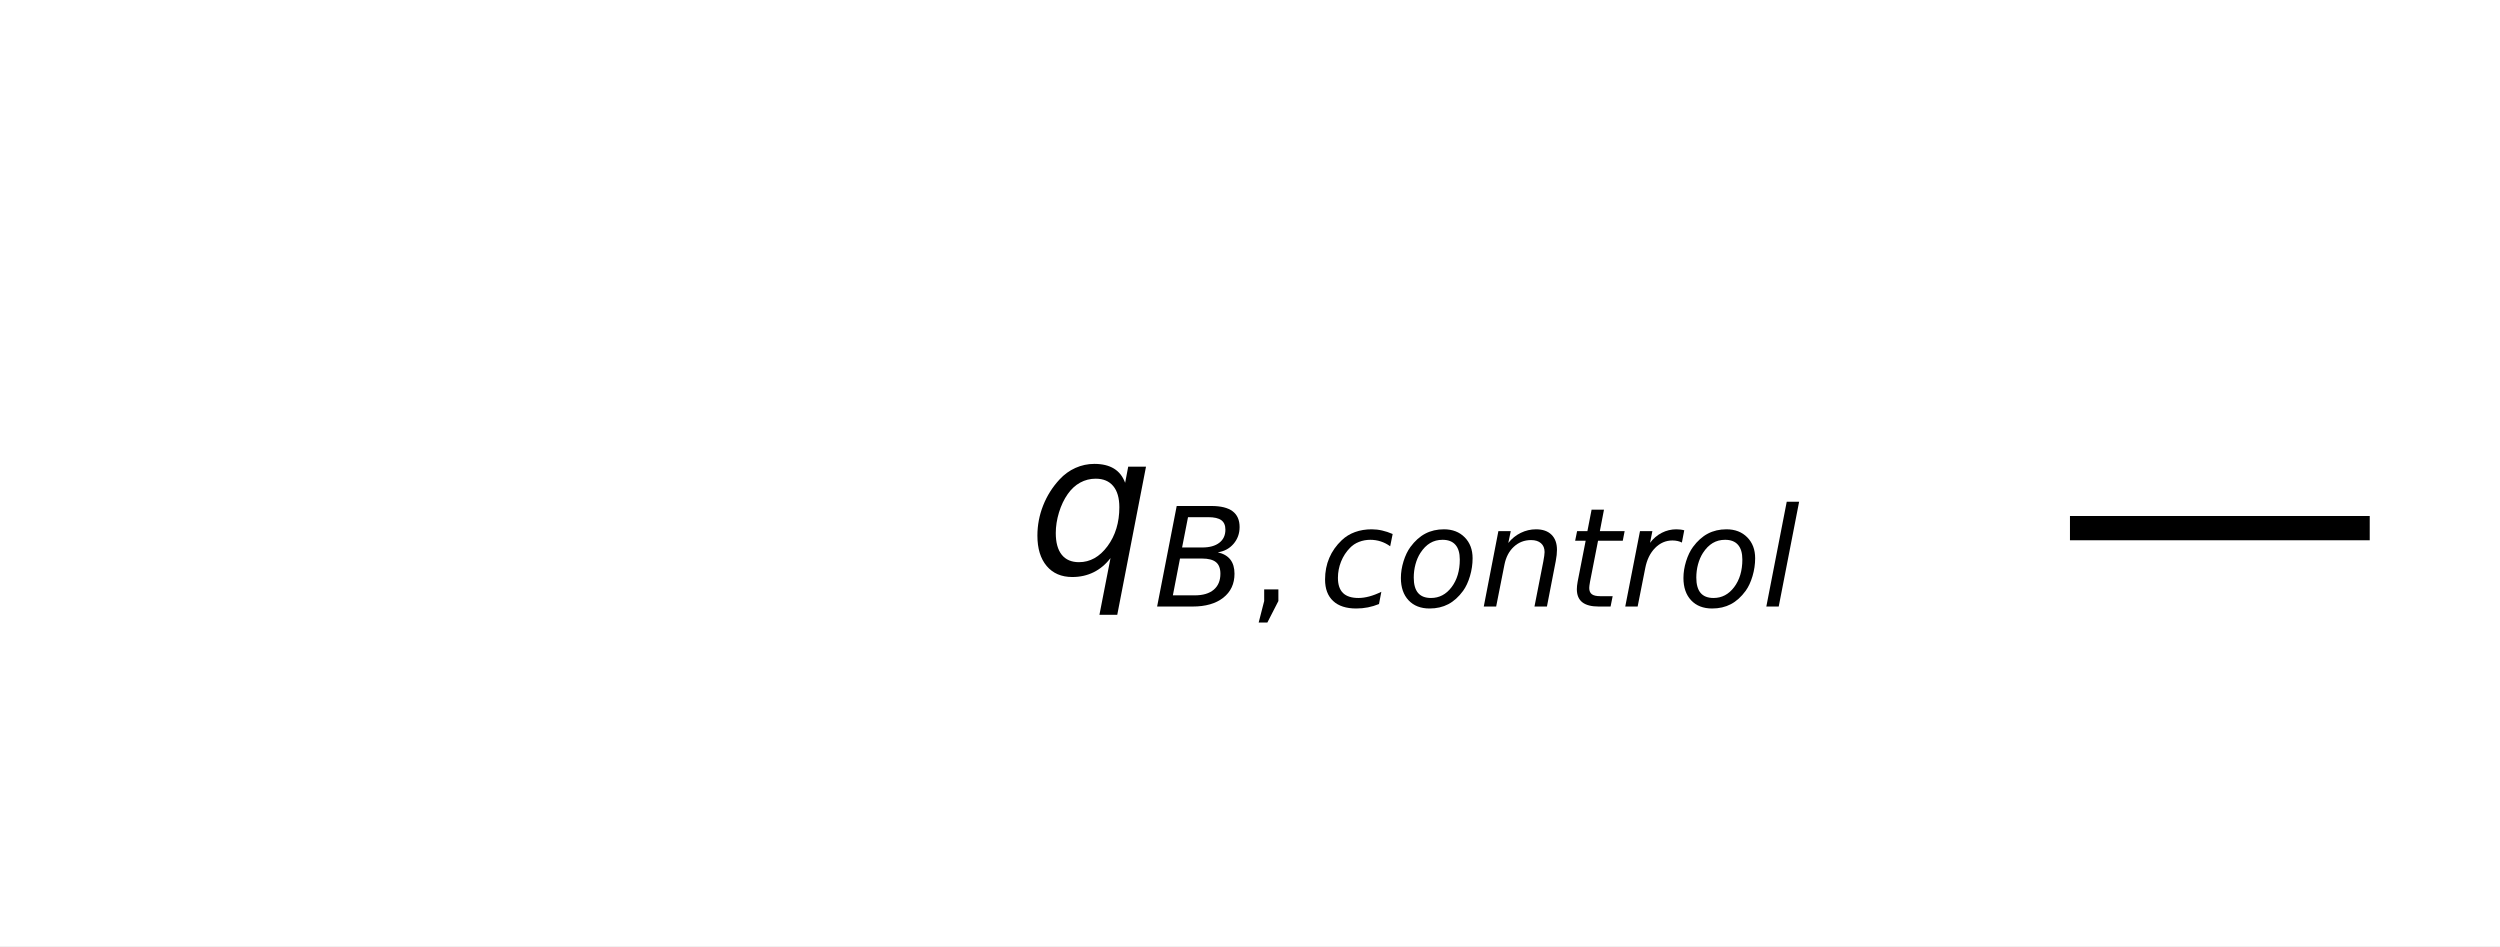
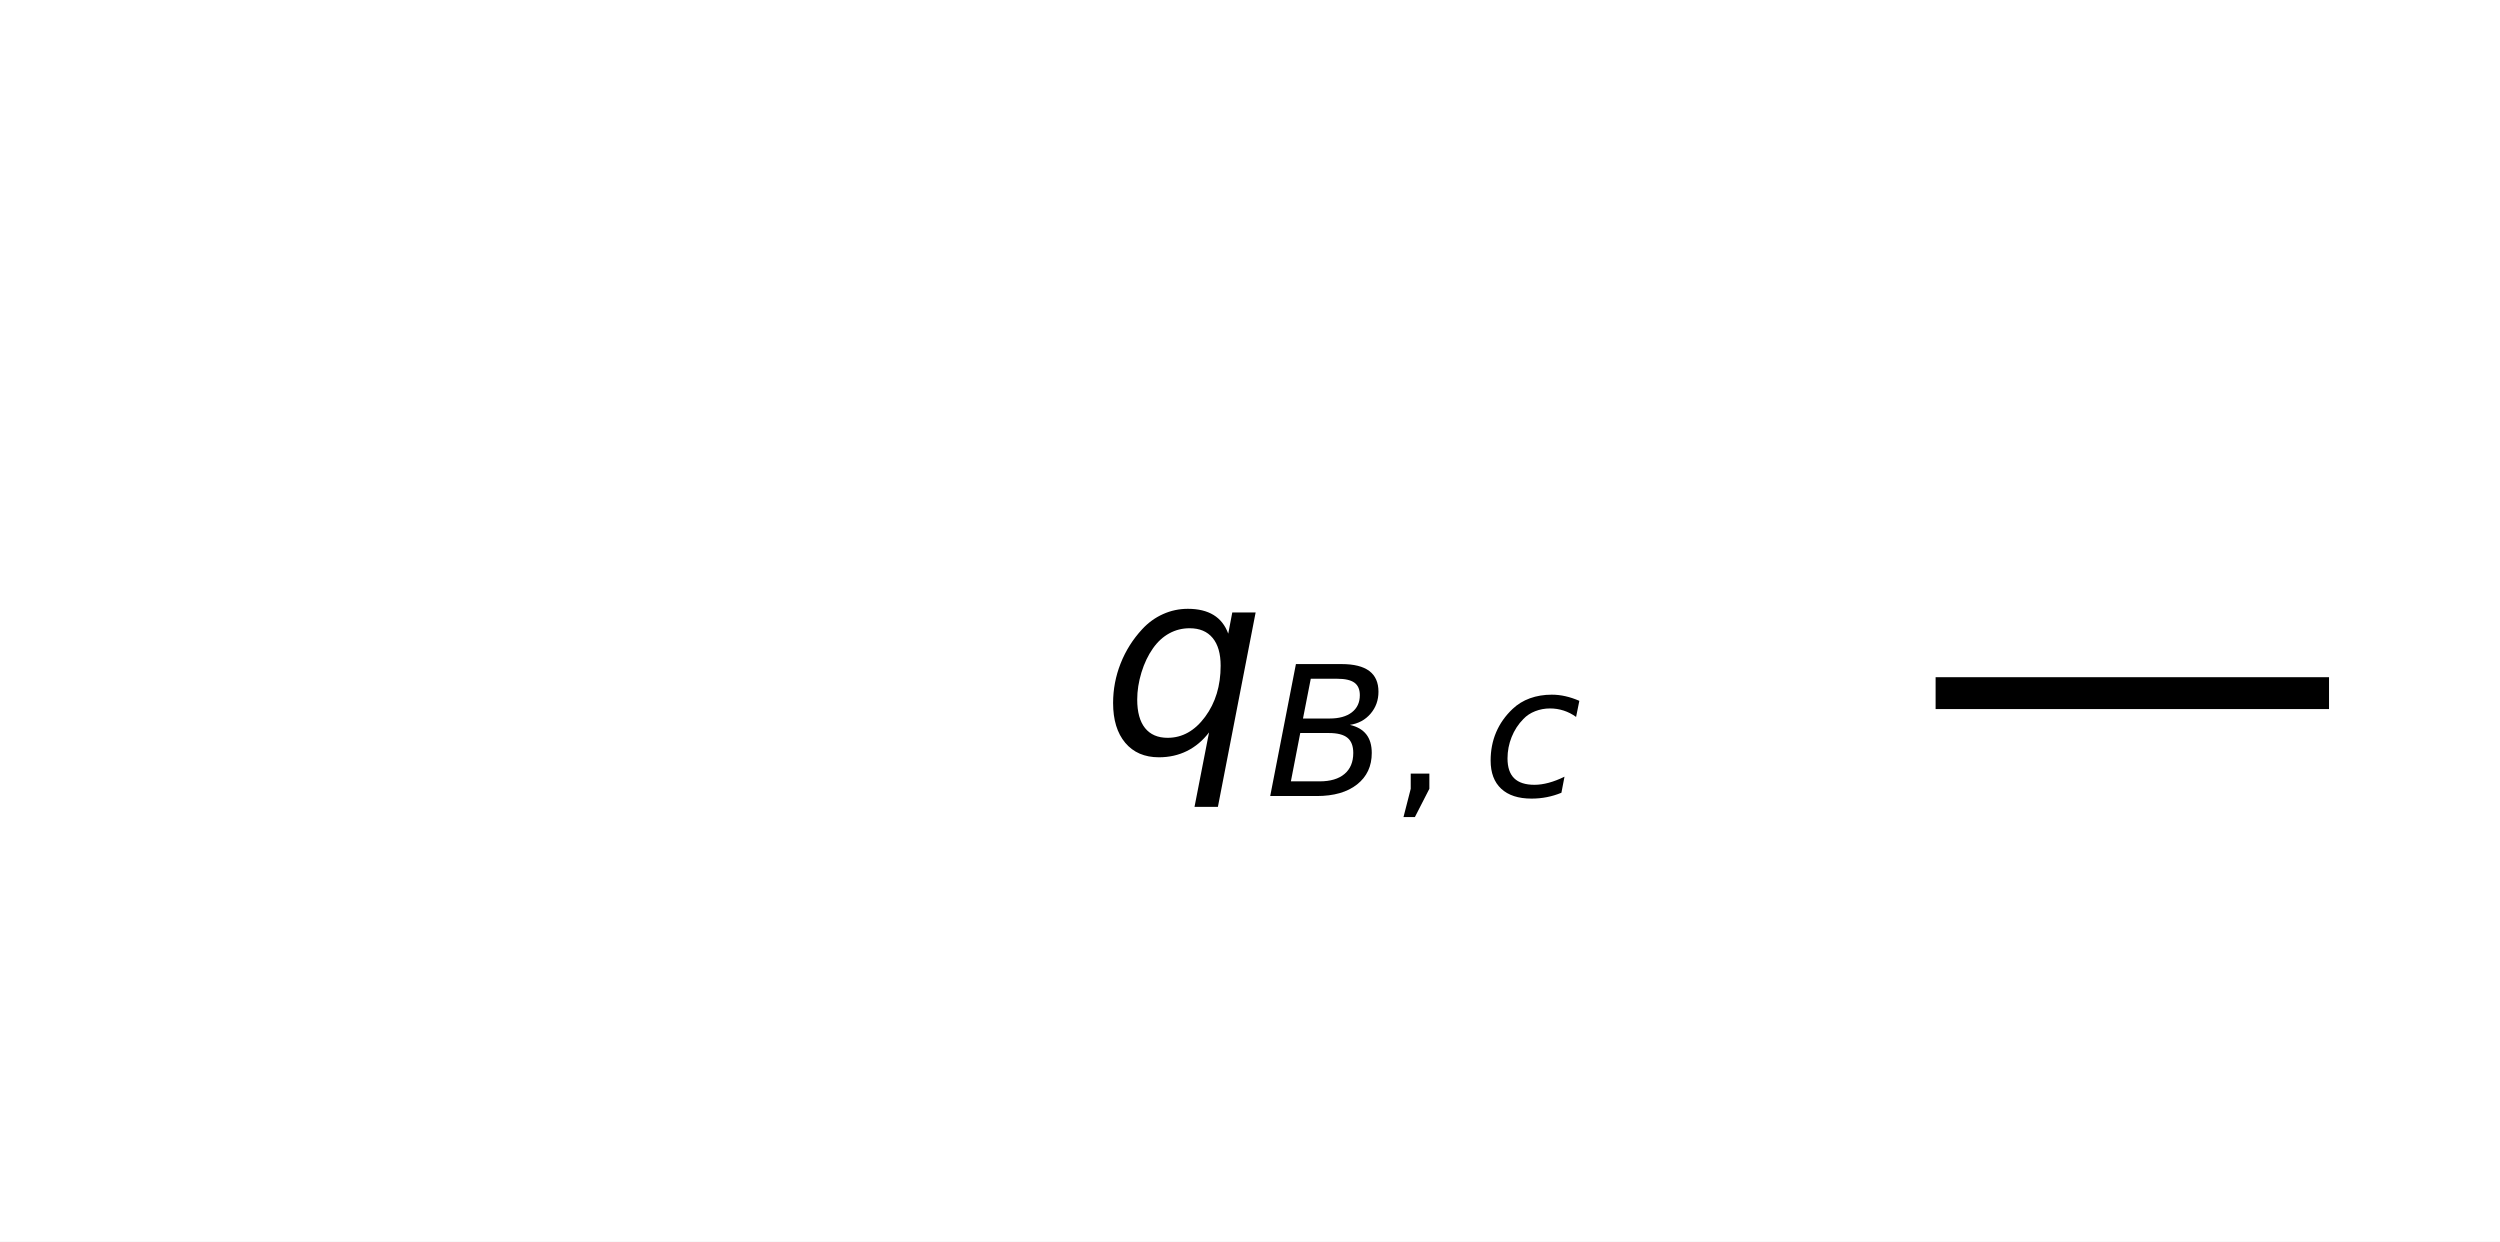
- <svg xmlns="http://www.w3.org/2000/svg" xmlns:xlink="http://www.w3.org/1999/xlink" height="78.031pt" version="1.1" viewBox="0 0 206.203 78.031" width="206.203pt">
+ <svg xmlns="http://www.w3.org/2000/svg" xmlns:xlink="http://www.w3.org/1999/xlink" height="78.031pt" version="1.1" viewBox="0 0 157.116 78.031" width="157.116pt">
  <defs>
    <style type="text/css">
*{stroke-linecap:butt;stroke-linejoin:round;}
  </style>
  </defs>
  <g id="figure_1">
    <g id="patch_1">
-       <path d="M 0 78.031  L 206.203 78.031  L 206.203 0  L 0 0  z " style="fill:#ffffff;" />
+       <path d="M 0 78.031  L 157.116 78.031  L 157.116 0  L 0 0  z " style="fill:#ffffff;" />
    </g>
    <g id="axes_1">
      <g id="line2d_1">
-         <path clip-path="url(#pa3c96ae27e)" d="M 171.733 43.561  L 194.458 43.561  " style="fill:none;stroke:#000000;stroke-linecap:square;stroke-width:2;" />
+         <path clip-path="url(#pf753f1a066)" d="M 122.646 43.561  L 145.371 43.561  " style="fill:none;stroke:#000000;stroke-linecap:square;stroke-width:2;" />
      </g>
      <g id="text_1">
-         <g clip-path="url(#pa3c96ae27e)">
+         <g clip-path="url(#pf753f1a066)">
          <defs>
            <path d="M 41.703 8.203  Q 38.094 3.469 33.172 1.016  Q 28.266 -1.422 22.312 -1.422  Q 14.016 -1.422 9.297 4.172  Q 4.594 9.766 4.594 19.578  Q 4.594 27.484 7.5 34.859  Q 10.406 42.234 15.828 48.094  Q 19.344 51.906 23.906 53.953  Q 28.469 56 33.5 56  Q 39.547 56 43.453 53.609  Q 47.359 51.219 49.125 46.391  L 50.688 54.594  L 59.719 54.594  L 45.125 -20.609  L 36.078 -20.609  z M 13.922 20.906  Q 13.922 13.672 16.938 9.891  Q 19.969 6.109 25.688 6.109  Q 34.188 6.109 40.188 14.234  Q 46.188 22.359 46.188 33.984  Q 46.188 41.016 43.078 44.75  Q 39.984 48.484 34.188 48.484  Q 29.938 48.484 26.312 46.5  Q 22.703 44.531 20.016 40.719  Q 17.188 36.719 15.547 31.344  Q 13.922 25.984 13.922 20.906  z " id="DejaVuSans-Oblique-113" />
            <path d="M 16.891 72.906  L 42.094 72.906  Q 52.344 72.906 57.422 69.094  Q 62.5 65.281 62.5 57.625  Q 62.5 50.594 58.125 45.484  Q 53.766 40.375 46.688 39.312  Q 52.734 37.938 55.766 34.078  Q 58.797 30.219 58.797 23.781  Q 58.797 12.797 50.656 6.391  Q 42.531 0 28.422 0  L 2.688 0  z M 19.281 34.812  L 14.109 8.109  L 29.984 8.109  Q 38.922 8.109 43.75 12.203  Q 48.578 16.312 48.578 23.781  Q 48.578 29.547 45.375 32.172  Q 42.188 34.812 35.109 34.812  z M 25.094 64.797  L 20.797 42.828  L 35.5 42.828  Q 43.359 42.828 47.781 46.234  Q 52.203 49.656 52.203 55.719  Q 52.203 60.453 49.219 62.625  Q 46.234 64.797 39.703 64.797  z " id="DejaVuSans-Oblique-66" />
            <path d="M 11.719 12.406  L 22.016 12.406  L 22.016 4  L 14.016 -11.625  L 7.719 -11.625  L 11.719 4  z " id="DejaVuSans-44" />
            <path d="M 53.609 52.594  L 51.812 43.703  Q 48.578 46.047 44.938 47.219  Q 41.312 48.391 37.406 48.391  Q 33.109 48.391 29.219 46.875  Q 25.344 45.359 22.703 42.578  Q 18.5 38.328 16.203 32.609  Q 13.922 26.906 13.922 20.797  Q 13.922 13.422 17.609 9.812  Q 21.297 6.203 28.812 6.203  Q 32.516 6.203 36.688 7.328  Q 40.875 8.453 45.406 10.688  L 43.703 1.812  Q 39.797 0.203 35.672 -0.609  Q 31.547 -1.422 27.203 -1.422  Q 16.312 -1.422 10.453 4.016  Q 4.594 9.469 4.594 19.578  Q 4.594 28.078 7.641 35.234  Q 10.688 42.391 16.703 48.094  Q 20.797 52 26.312 54  Q 31.844 56 38.375 56  Q 42.188 56 45.938 55.141  Q 49.703 54.297 53.609 52.594  z " id="DejaVuSans-Oblique-99" />
-             <path d="M 25.391 -1.422  Q 15.766 -1.422 10.172 4.516  Q 4.594 10.453 4.594 20.703  Q 4.594 26.656 6.516 32.828  Q 8.453 39.016 11.531 43.219  Q 16.359 49.75 22.312 52.875  Q 28.266 56 35.797 56  Q 45.125 56 50.859 50.188  Q 56.594 44.391 56.594 35.016  Q 56.594 28.516 54.688 22.062  Q 52.781 15.625 49.703 11.375  Q 44.922 4.828 38.969 1.703  Q 33.016 -1.422 25.391 -1.422  z M 13.922 21  Q 13.922 13.578 17.016 9.891  Q 20.125 6.203 26.422 6.203  Q 35.453 6.203 41.375 14.078  Q 47.312 21.969 47.312 34.078  Q 47.312 41.156 44.141 44.766  Q 40.969 48.391 34.812 48.391  Q 29.734 48.391 25.781 46.016  Q 21.828 43.656 18.703 38.812  Q 16.406 35.203 15.156 30.562  Q 13.922 25.922 13.922 21  z " id="DejaVuSans-Oblique-111" />
-             <path d="M 55.719 33.016  L 49.312 0  L 40.281 0  L 46.688 32.672  Q 47.125 34.969 47.359 36.719  Q 47.609 38.484 47.609 39.5  Q 47.609 43.609 45.016 45.891  Q 42.438 48.188 37.797 48.188  Q 30.562 48.188 25.344 43.375  Q 20.125 38.578 18.5 30.328  L 12.5 0  L 3.516 0  L 14.109 54.688  L 23.094 54.688  L 21.297 46.094  Q 25.047 50.828 30.312 53.406  Q 35.594 56 41.406 56  Q 48.641 56 52.609 52.094  Q 56.594 48.188 56.594 41.109  Q 56.594 39.359 56.375 37.359  Q 56.156 35.359 55.719 33.016  z " id="DejaVuSans-Oblique-110" />
-             <path d="M 42.281 54.688  L 40.922 47.703  L 23 47.703  L 17.188 18.016  Q 16.891 16.359 16.75 15.234  Q 16.609 14.109 16.609 13.484  Q 16.609 10.359 18.484 8.938  Q 20.359 7.516 24.516 7.516  L 33.594 7.516  L 32.078 0  L 23.484 0  Q 15.484 0 11.547 3.125  Q 7.625 6.25 7.625 12.594  Q 7.625 13.719 7.766 15.062  Q 7.906 16.406 8.203 18.016  L 14.016 47.703  L 6.391 47.703  L 7.812 54.688  L 15.281 54.688  L 18.312 70.219  L 27.297 70.219  L 24.312 54.688  z " id="DejaVuSans-Oblique-116" />
-             <path d="M 44.578 46.391  Q 43.219 47.125 41.453 47.516  Q 39.703 47.906 37.703 47.906  Q 30.516 47.906 25.141 42.453  Q 19.781 37.016 18.016 27.875  L 12.5 0  L 3.516 0  L 14.203 54.688  L 23.188 54.688  L 21.484 46.188  Q 25.047 50.922 30 53.453  Q 34.969 56 40.578 56  Q 42.047 56 43.453 55.828  Q 44.875 55.672 46.297 55.281  z " id="DejaVuSans-Oblique-114" />
-             <path d="M 18.312 75.984  L 27.297 75.984  L 12.5 0  L 3.516 0  z " id="DejaVuSans-Oblique-108" />
          </defs>
-           <g transform="translate(84.81962 47.36178)scale(0.1625 -0.1625)">
+           <g transform="translate(69.20754 47.36178)scale(0.1625 -0.1625)">
            <use xlink:href="#DejaVuSans-Oblique-113" />
            <use transform="translate(63.47656 -16.40625)scale(0.7)" xlink:href="#DejaVuSans-Oblique-66" />
            <use transform="translate(111.499 -16.40625)scale(0.7)" xlink:href="#DejaVuSans-44" />
            <use transform="translate(147.3877 -16.40625)scale(0.7)" xlink:href="#DejaVuSans-Oblique-99" />
-             <use transform="translate(185.874 -16.40625)scale(0.7)" xlink:href="#DejaVuSans-Oblique-111" />
-             <use transform="translate(228.7012 -16.40625)scale(0.7)" xlink:href="#DejaVuSans-Oblique-110" />
-             <use transform="translate(273.0664 -16.40625)scale(0.7)" xlink:href="#DejaVuSans-Oblique-116" />
-             <use transform="translate(300.5127 -16.40625)scale(0.7)" xlink:href="#DejaVuSans-Oblique-114" />
-             <use transform="translate(329.292 -16.40625)scale(0.7)" xlink:href="#DejaVuSans-Oblique-111" />
-             <use transform="translate(372.1191 -16.40625)scale(0.7)" xlink:href="#DejaVuSans-Oblique-108" />
          </g>
        </g>
      </g>
    </g>
  </g>
  <defs>
-     <clipPath id="pa3c96ae27e">
-       <rect height="63.631" width="191.803" x="7.2" y="7.2" />
+     <clipPath id="pf753f1a066">
+       <rect height="63.631" width="142.716" x="7.2" y="7.2" />
    </clipPath>
  </defs>
</svg>
